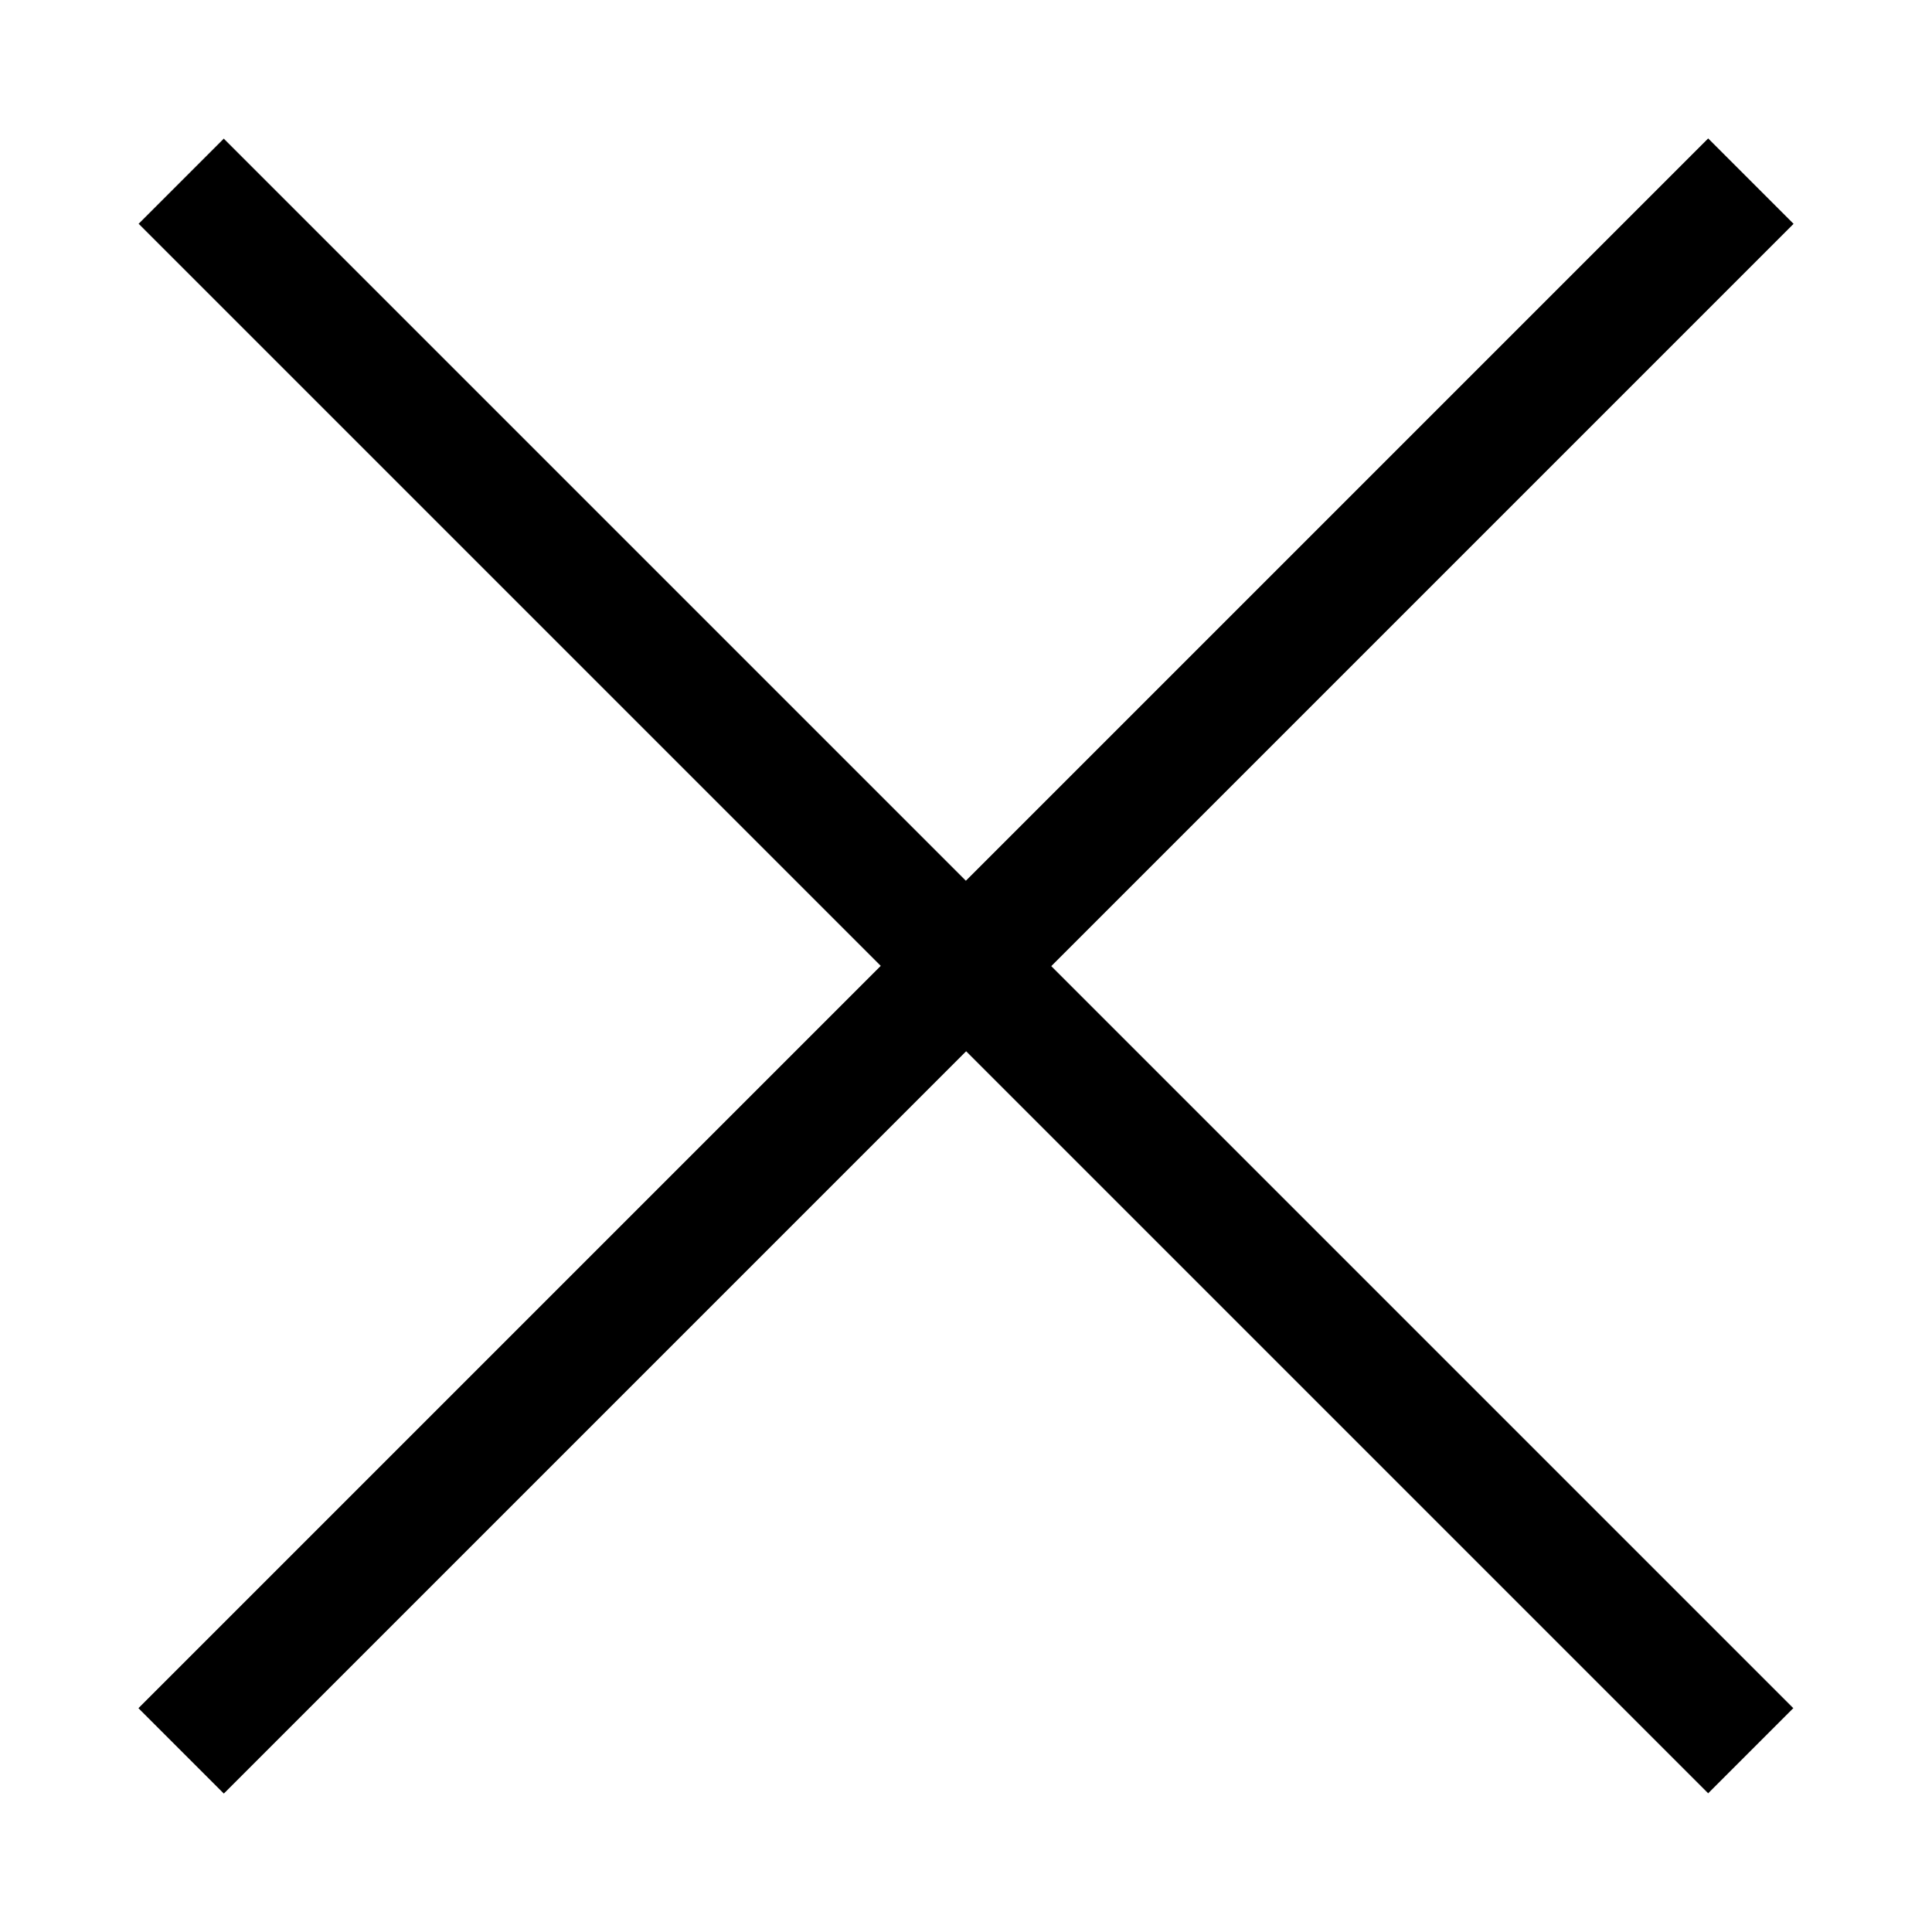
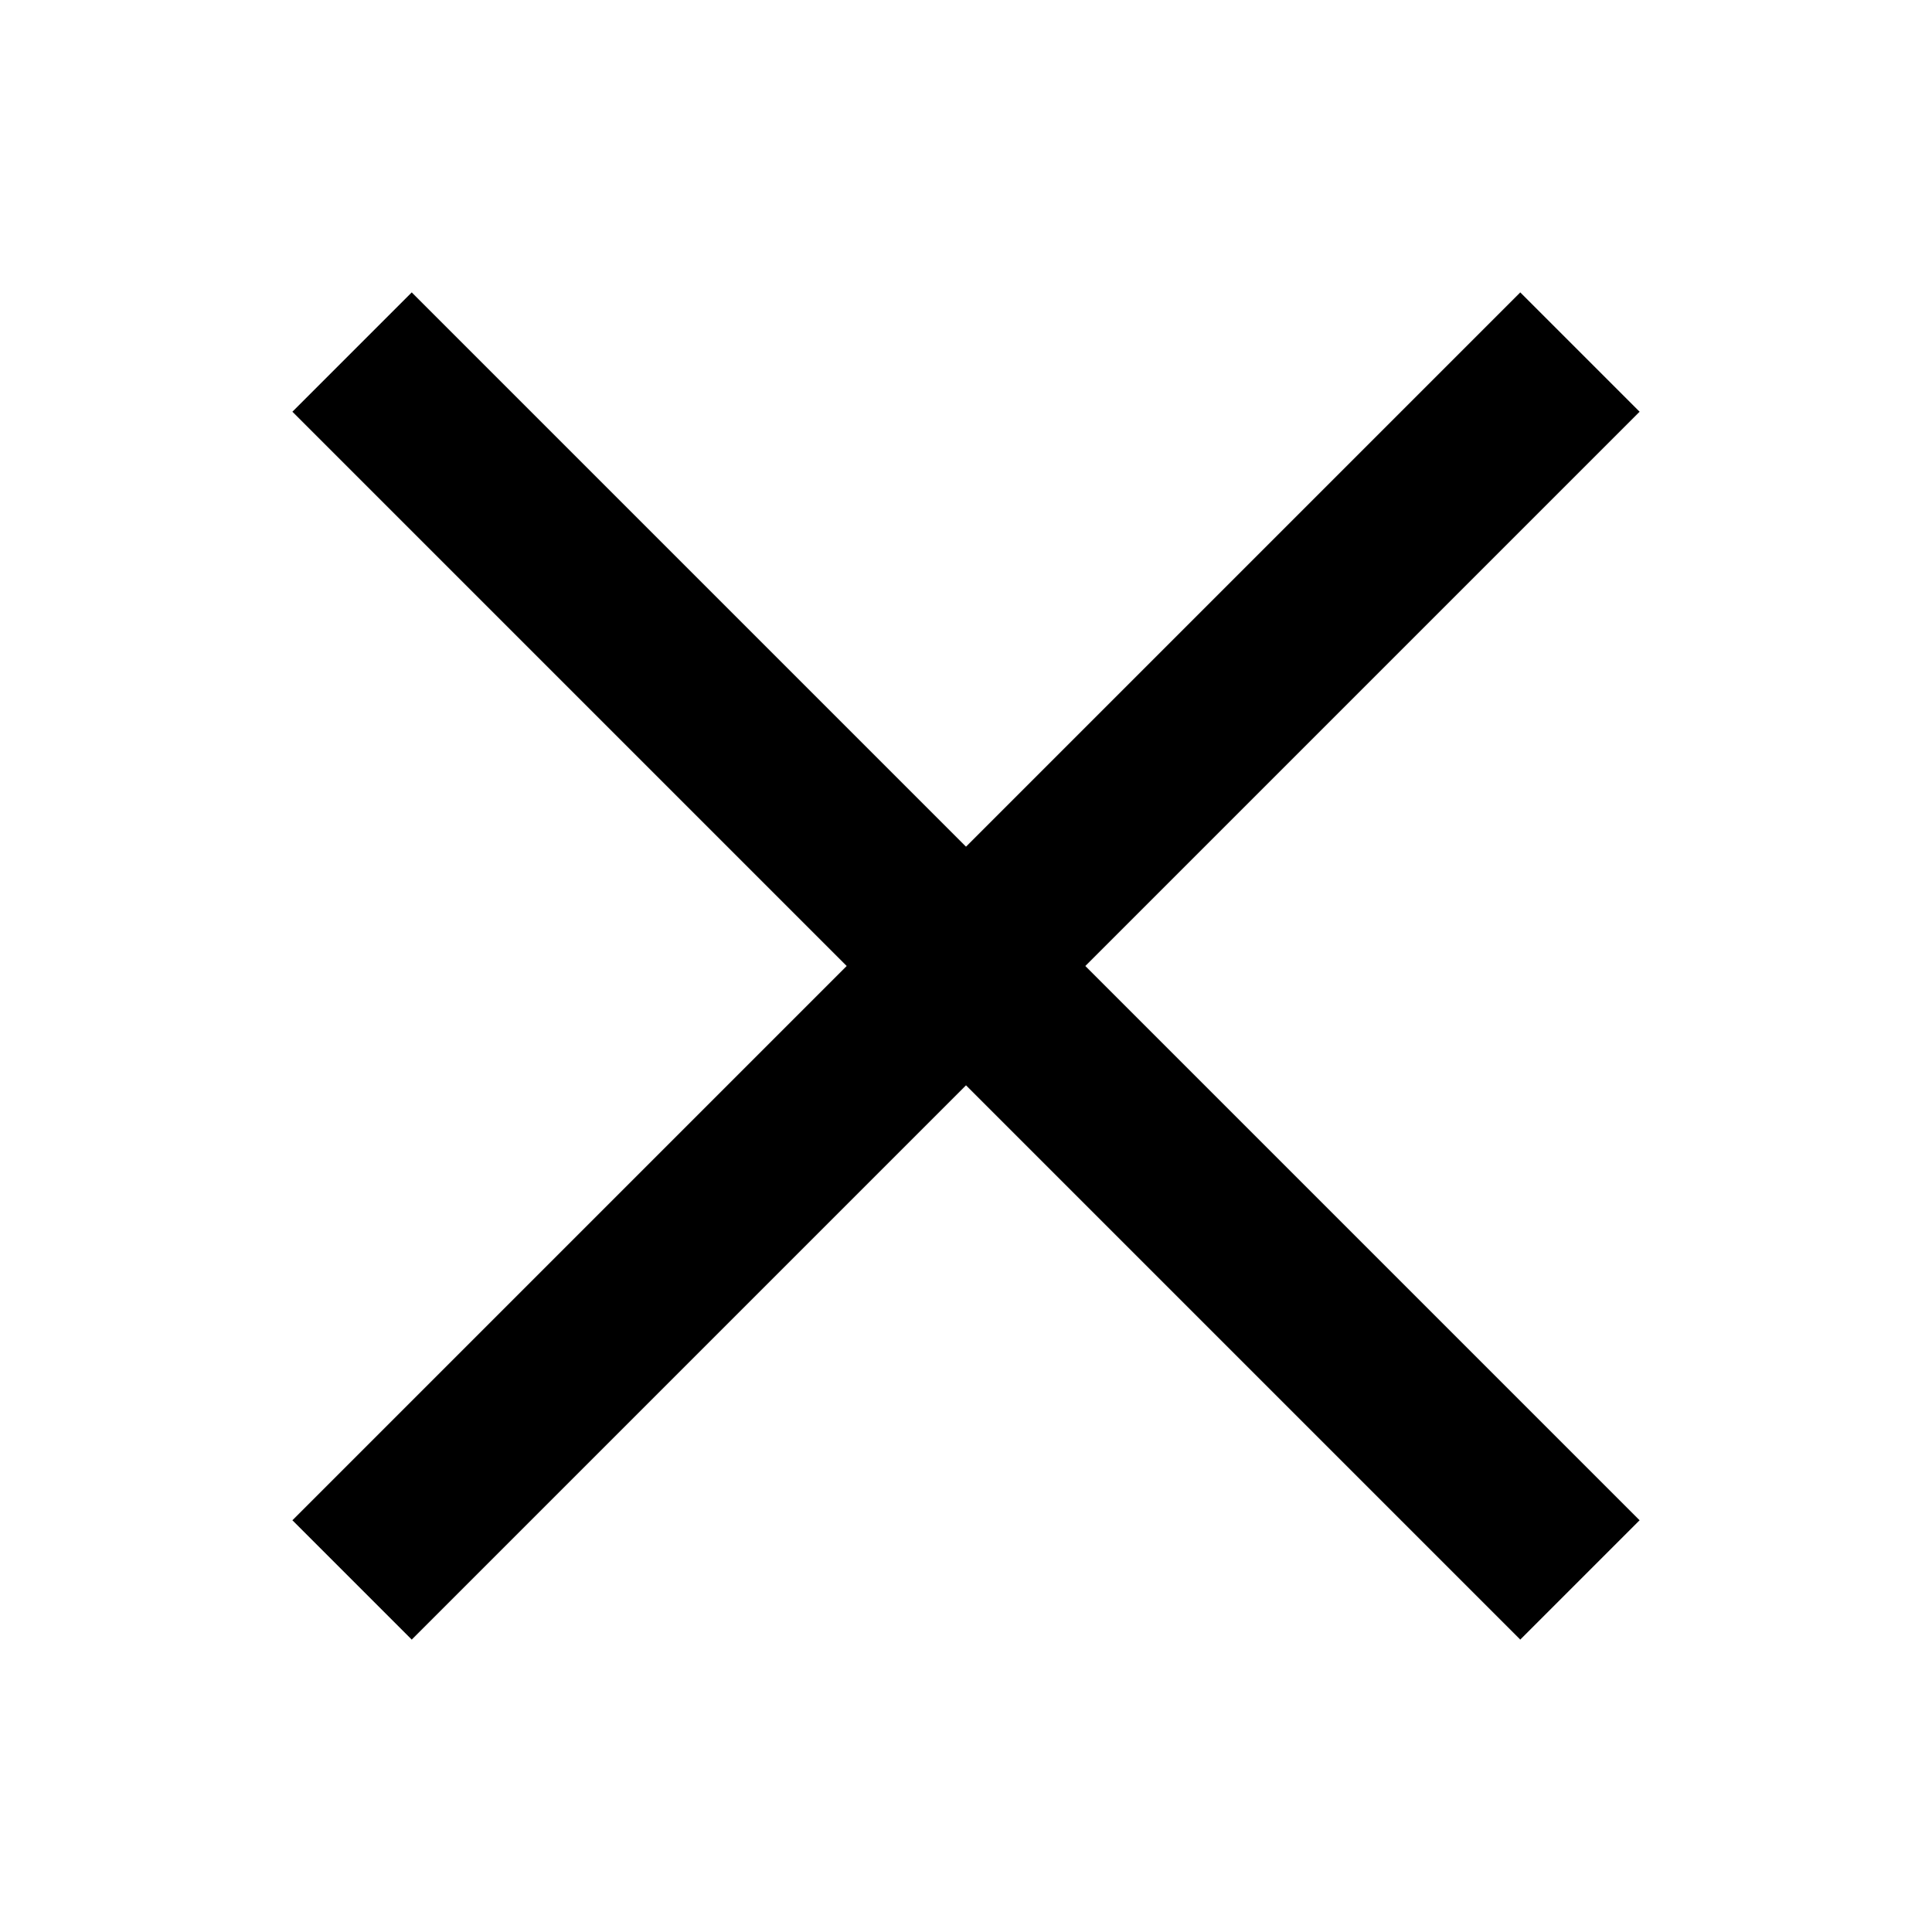
<svg xmlns="http://www.w3.org/2000/svg" xmlns:xlink="http://www.w3.org/1999/xlink" width="16px" height="16px" id="svg3827" version="1.1" enable-background="new">
  <defs id="defs3829">
    <linearGradient id="linearGradient3853">
      <stop style="stop-color:#ffffff;stop-opacity:0;" offset="0" id="stop3855" />
      <stop id="stop3861" offset="0.5" style="stop-color:#e3e3e3;stop-opacity:0.397;" />
      <stop style="stop-color:#ffffff;stop-opacity:0;" offset="1" id="stop3857" />
    </linearGradient>
    <linearGradient xlink:href="#linearGradient3853" id="linearGradient3859" x1="8.83" y1="9.828" x2="3.199" y2="2.71" gradientUnits="userSpaceOnUse" />
    <filter id="filter3863">
      <feBlend mode="multiply" in2="BackgroundImage" id="feBlend3865" />
    </filter>
    <linearGradient xlink:href="#linearGradient3853" id="linearGradient3763" gradientUnits="userSpaceOnUse" x1="8.83" y1="9.828" x2="3.199" y2="2.71" />
    <linearGradient xlink:href="#linearGradient3853" id="linearGradient3784" gradientUnits="userSpaceOnUse" x1="8.83" y1="9.828" x2="3.199" y2="2.71" />
    <linearGradient xlink:href="#linearGradient3853" id="linearGradient3787" gradientUnits="userSpaceOnUse" x1="8.83" y1="9.828" x2="3.199" y2="2.71" />
    <linearGradient xlink:href="#linearGradient3853" id="linearGradient3793" gradientUnits="userSpaceOnUse" x1="8.83" y1="9.828" x2="3.199" y2="2.71" gradientTransform="translate(17.13762,4.035644)" />
    <linearGradient xlink:href="#linearGradient3853" id="linearGradient3814" gradientUnits="userSpaceOnUse" gradientTransform="translate(0.0126241,0.00439366)" x1="8.83" y1="9.828" x2="3.199" y2="2.71" />
  </defs>
  <g id="layer1" style="filter:url(#filter3863)">
-     <path style="fill:none;stroke:#000000;stroke-width:1px;stroke-linecap:butt;stroke-linejoin:miter;stroke-opacity:1" d="m 1.5,14.5 13,-13" id="path2998" />
-     <path style="fill:none;stroke:#000000;stroke-width:1px;stroke-linecap:butt;stroke-linejoin:miter;stroke-opacity:1;filter:url(#filter3863)" d="m -6.914,11.134 13,-13" id="path2998-1" transform="matrix(-1,0,0,1,7.585761,3.365696)" />
+     <g id="g2996" transform="matrix(0.782341,0,0,0.782341,1.741272,1.741272)" style="stroke-width:1.79;stroke-miterlimit:4;stroke-dasharray:none;fill:#000000;stroke:#000000">
+       <path id="path2998" d="m 1.5,14.5 13,-13" style="fill:#000000;stroke:#000000;stroke-width:1.79;stroke-linecap:butt;stroke-linejoin:miter;stroke-miterlimit:4;stroke-opacity:1;stroke-dasharray:none" />
+       <path id="path3816" d="m 1.5,1.5 13,13" style="fill:#000000;stroke:#000000;stroke-width:1.79;stroke-linecap:butt;stroke-linejoin:miter;stroke-miterlimit:4;stroke-opacity:1;stroke-dasharray:none" />
+     </g>
  </g>
</svg>
